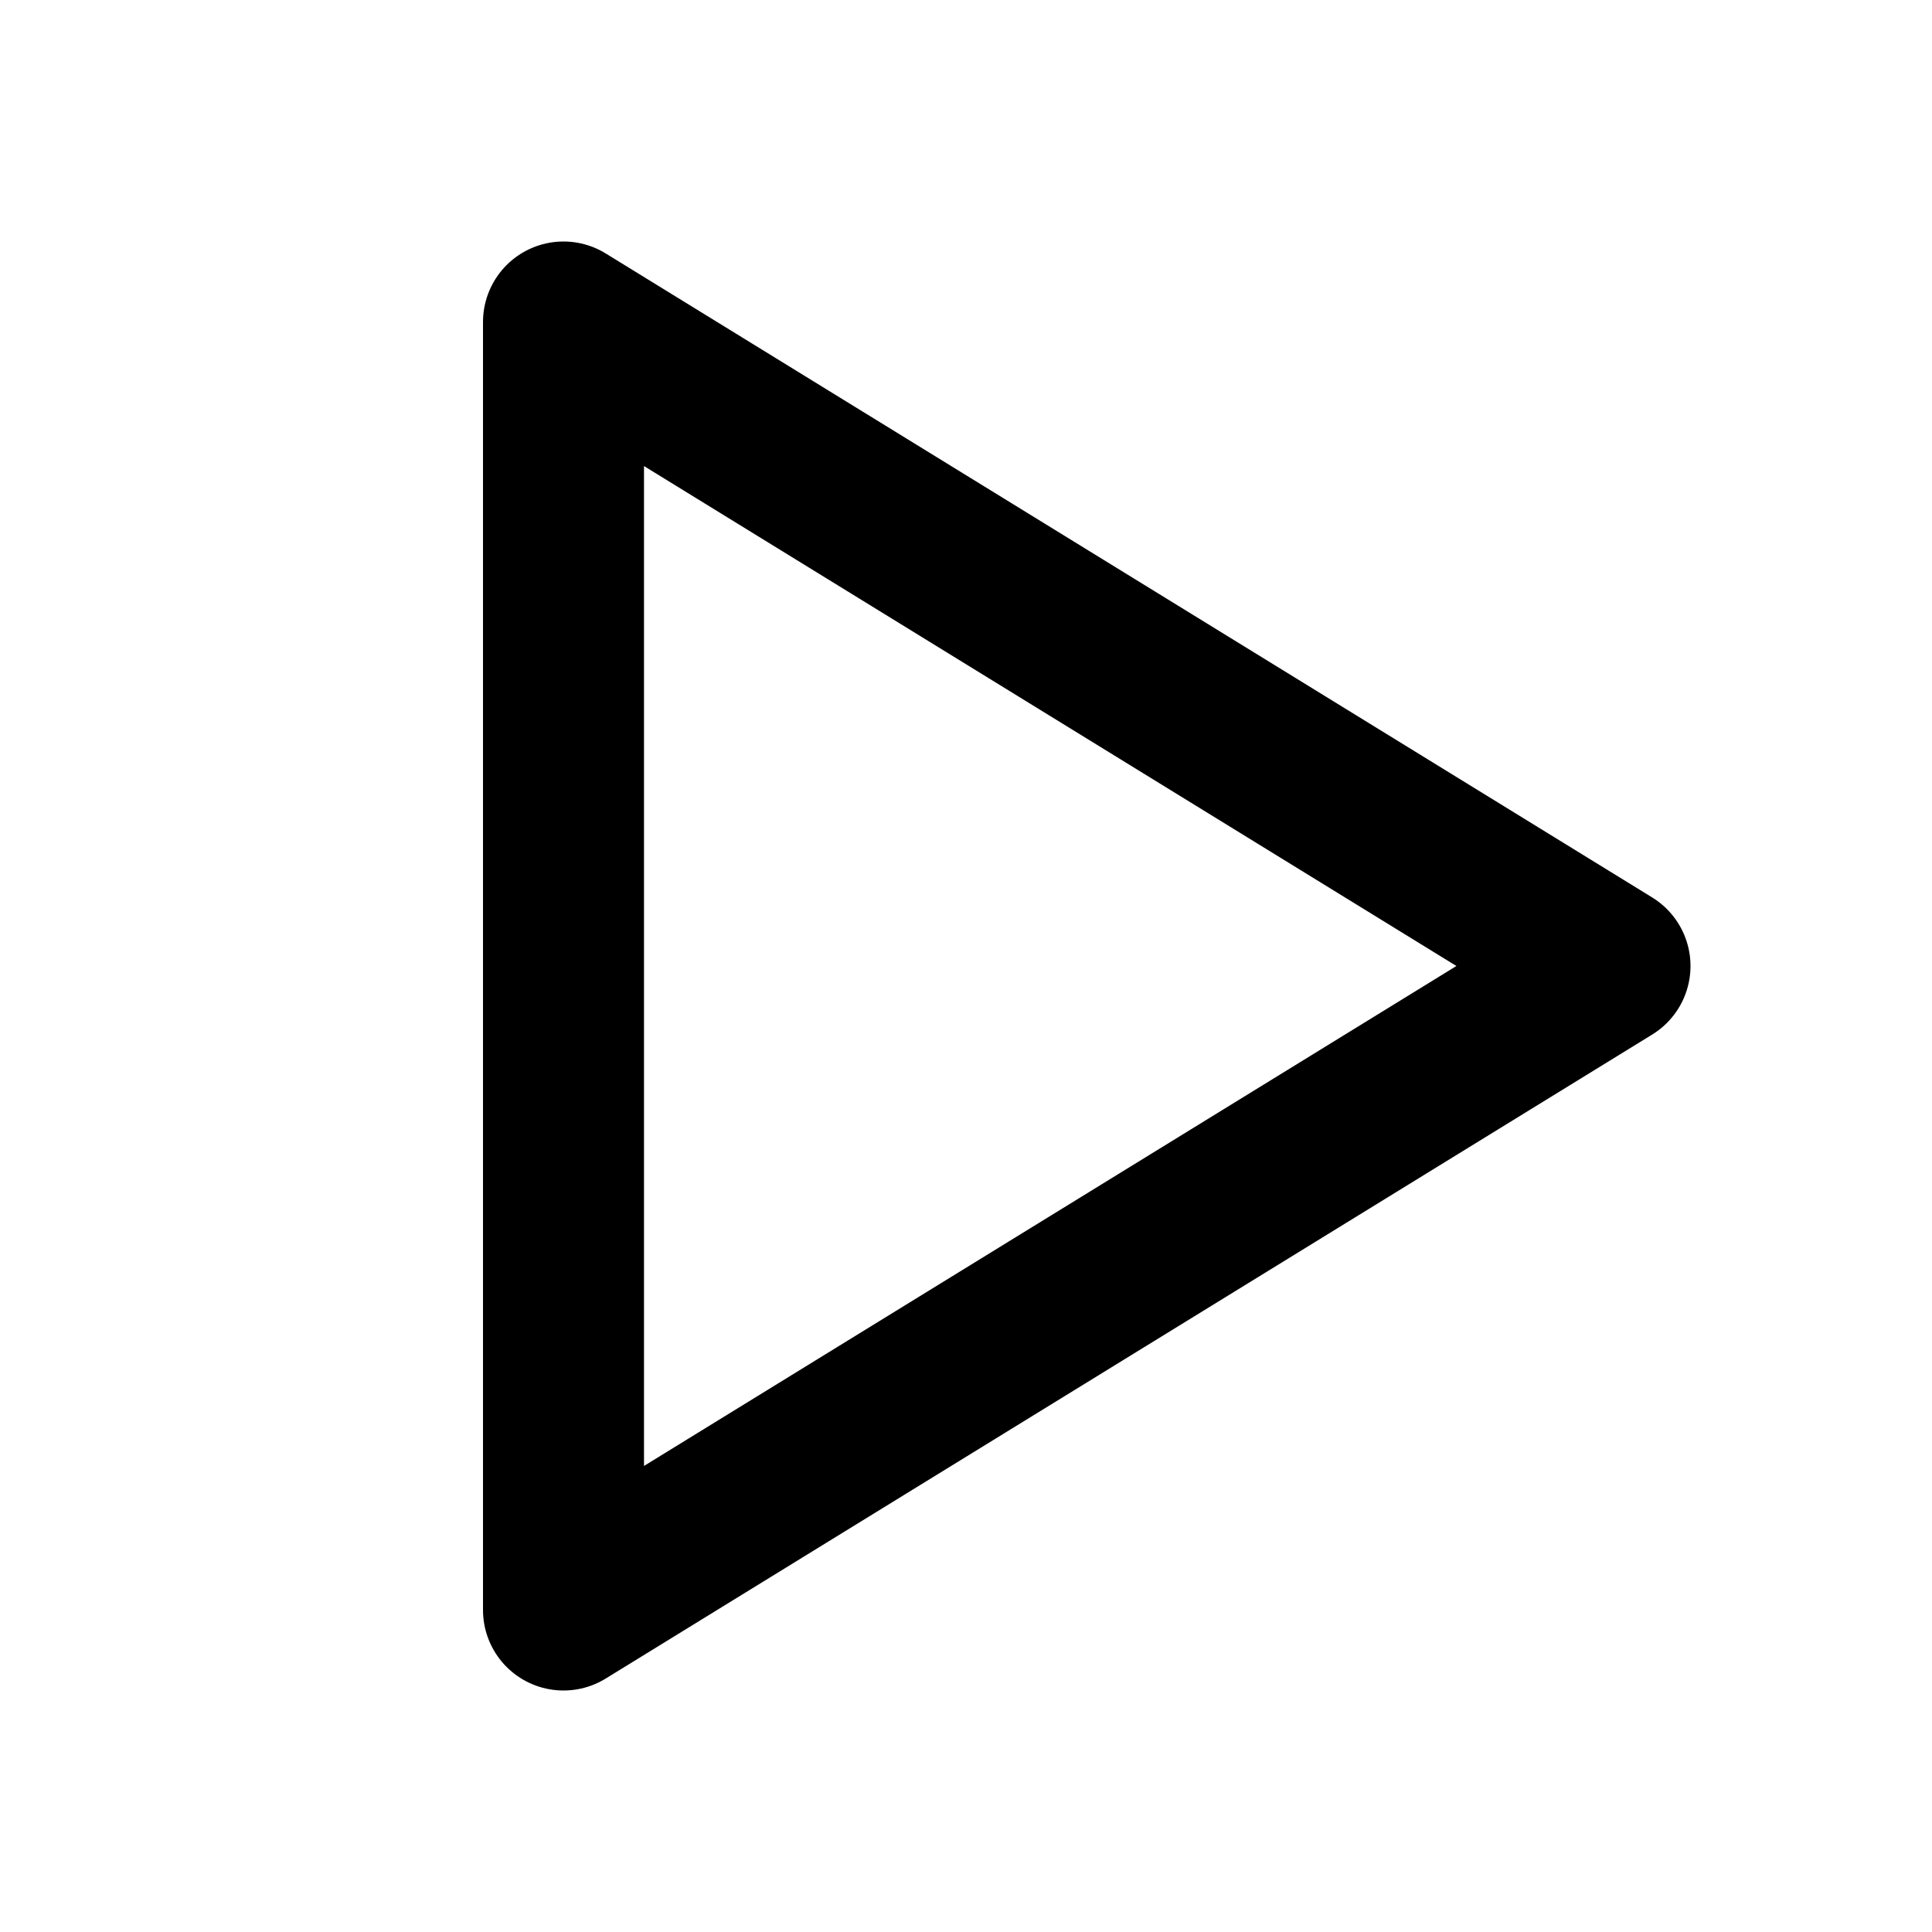
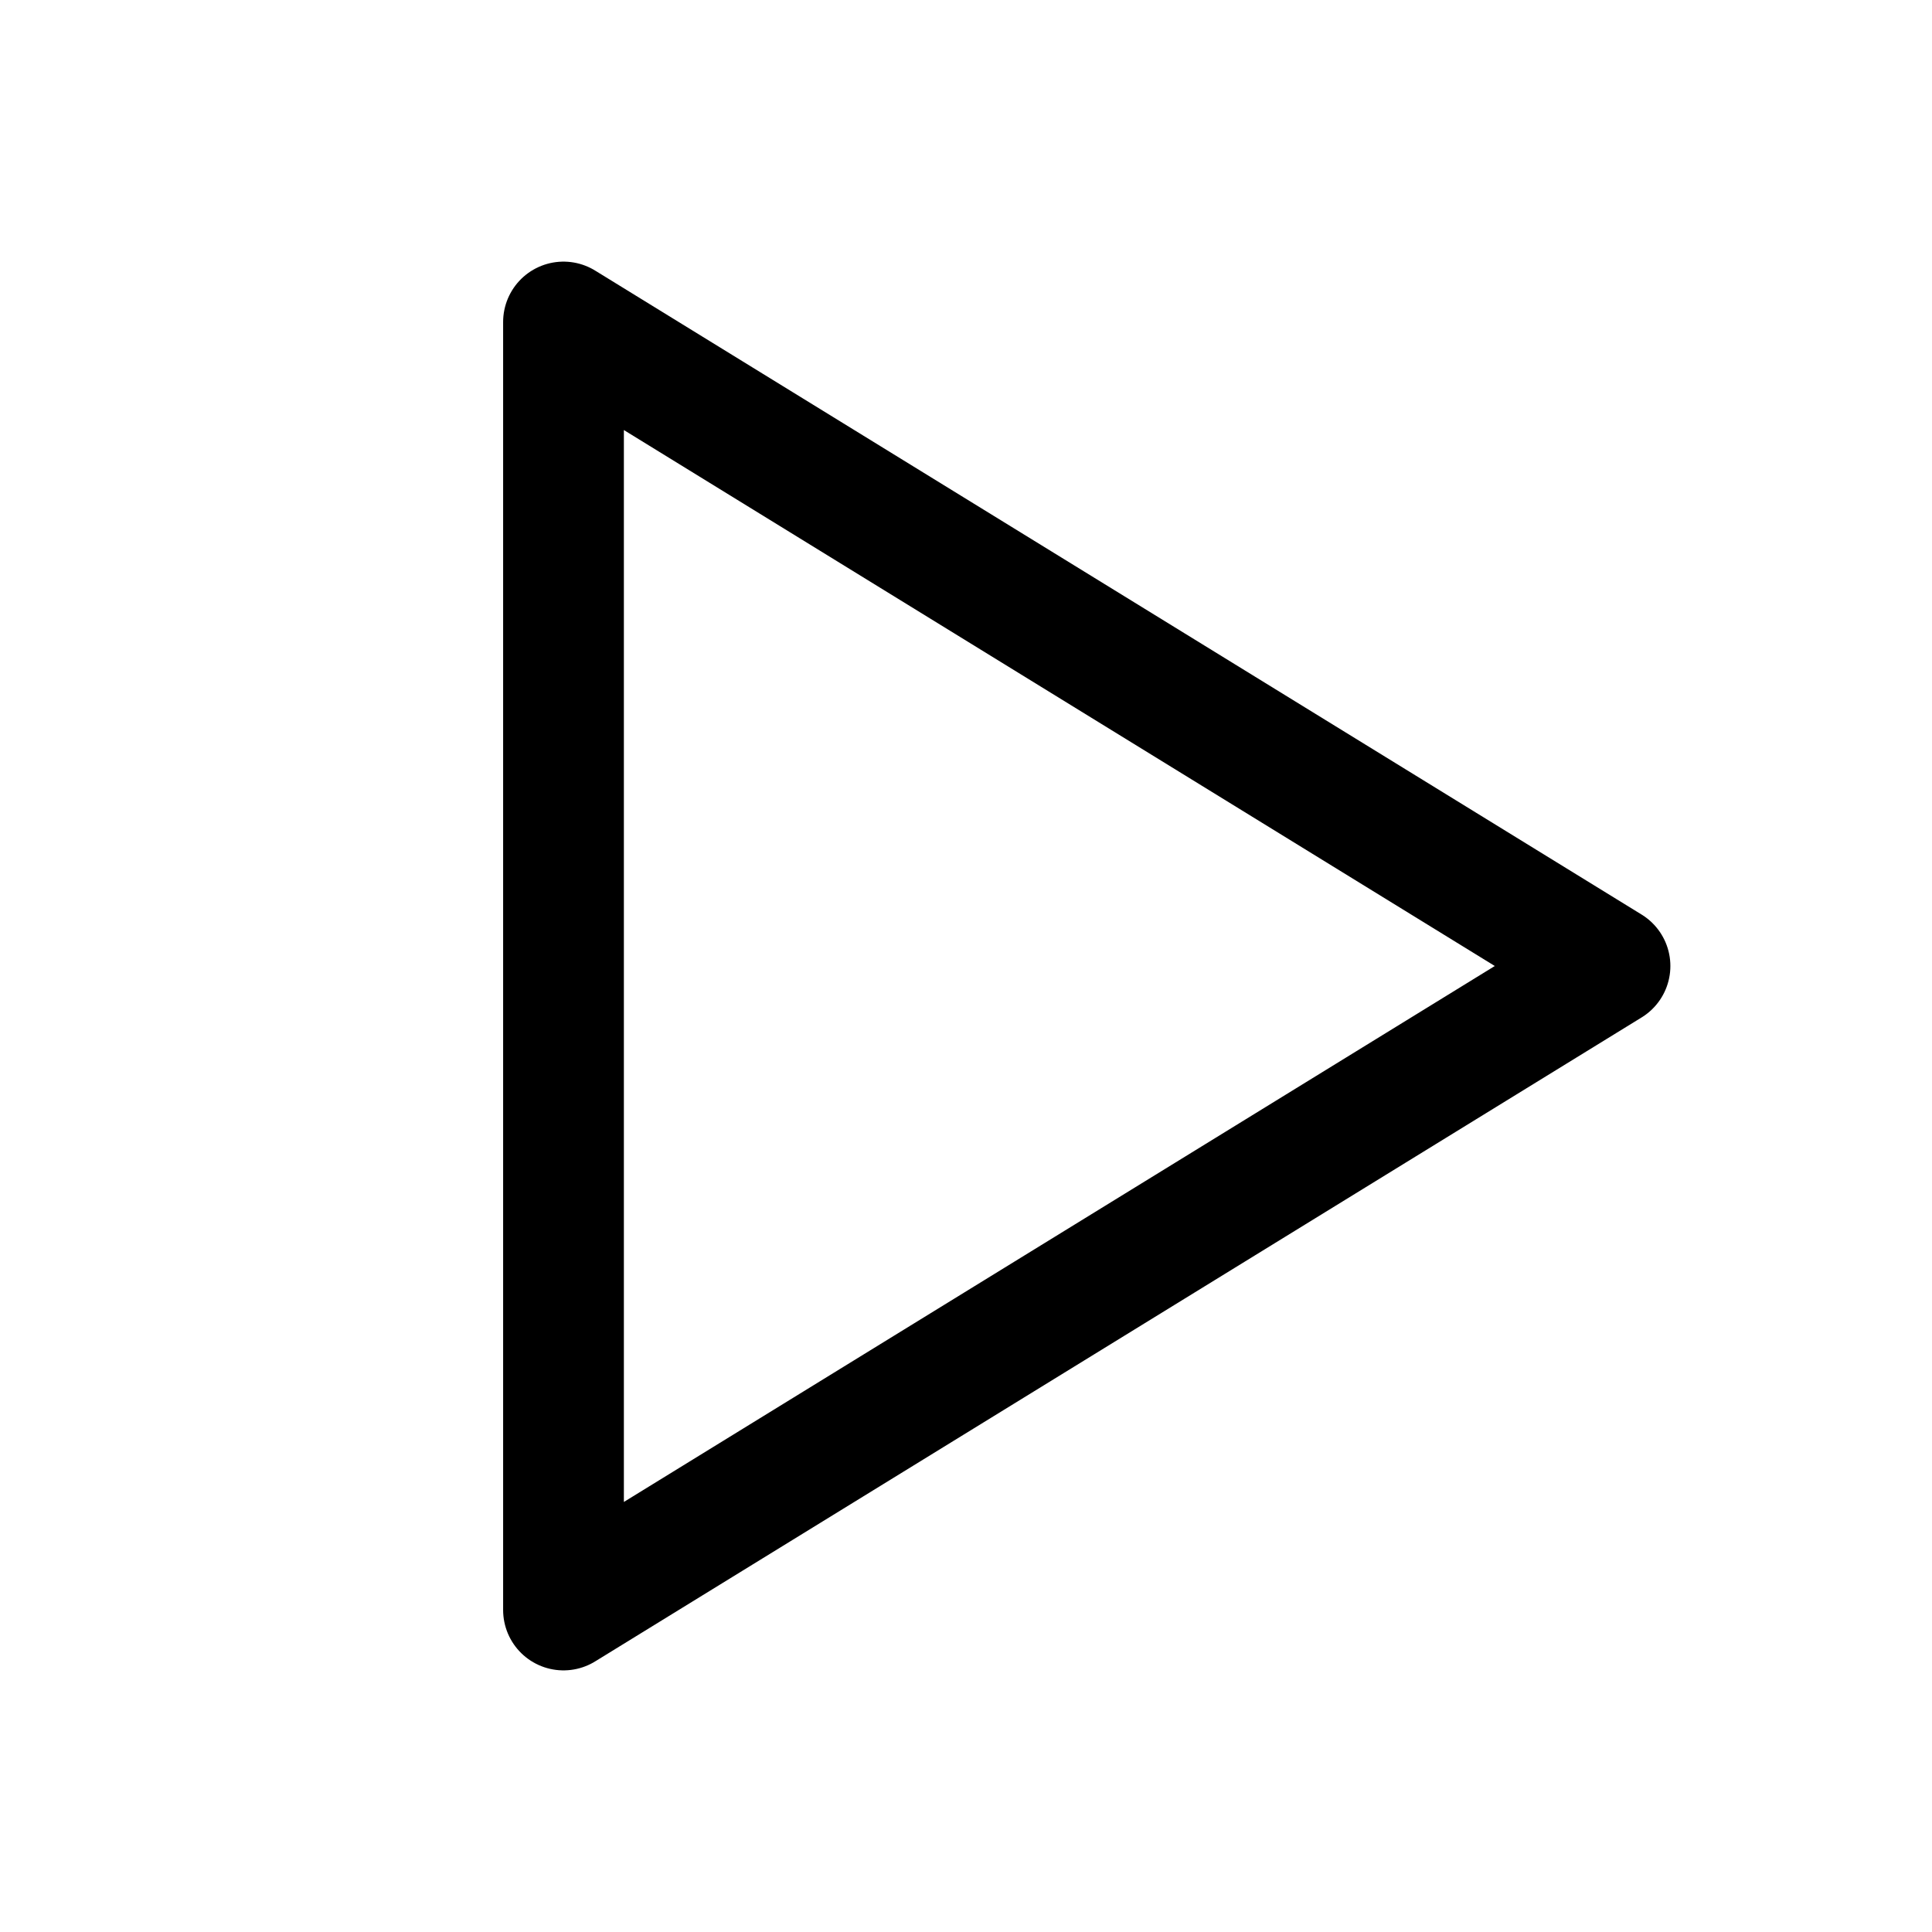
- <svg xmlns="http://www.w3.org/2000/svg" class="icon icon-tabler icon-tabler-player-play" width="24" height="24" viewBox="0 0 24 24" stroke-width="2" stroke="currentColor" fill="none" stroke-linecap="round" stroke-linejoin="round">
+ <svg xmlns="http://www.w3.org/2000/svg" class="icon icon-tabler icon-tabler-player-play" width="24" height="24" viewBox="0 0 24 24" stroke-width="1.5" stroke="currentColor" fill="none" stroke-linecap="round" stroke-linejoin="round">
  <path stroke="none" d="M0 0h24v24H0z" fill="none" />
  <path d="M7 4v16l13 -8z" />
</svg>
